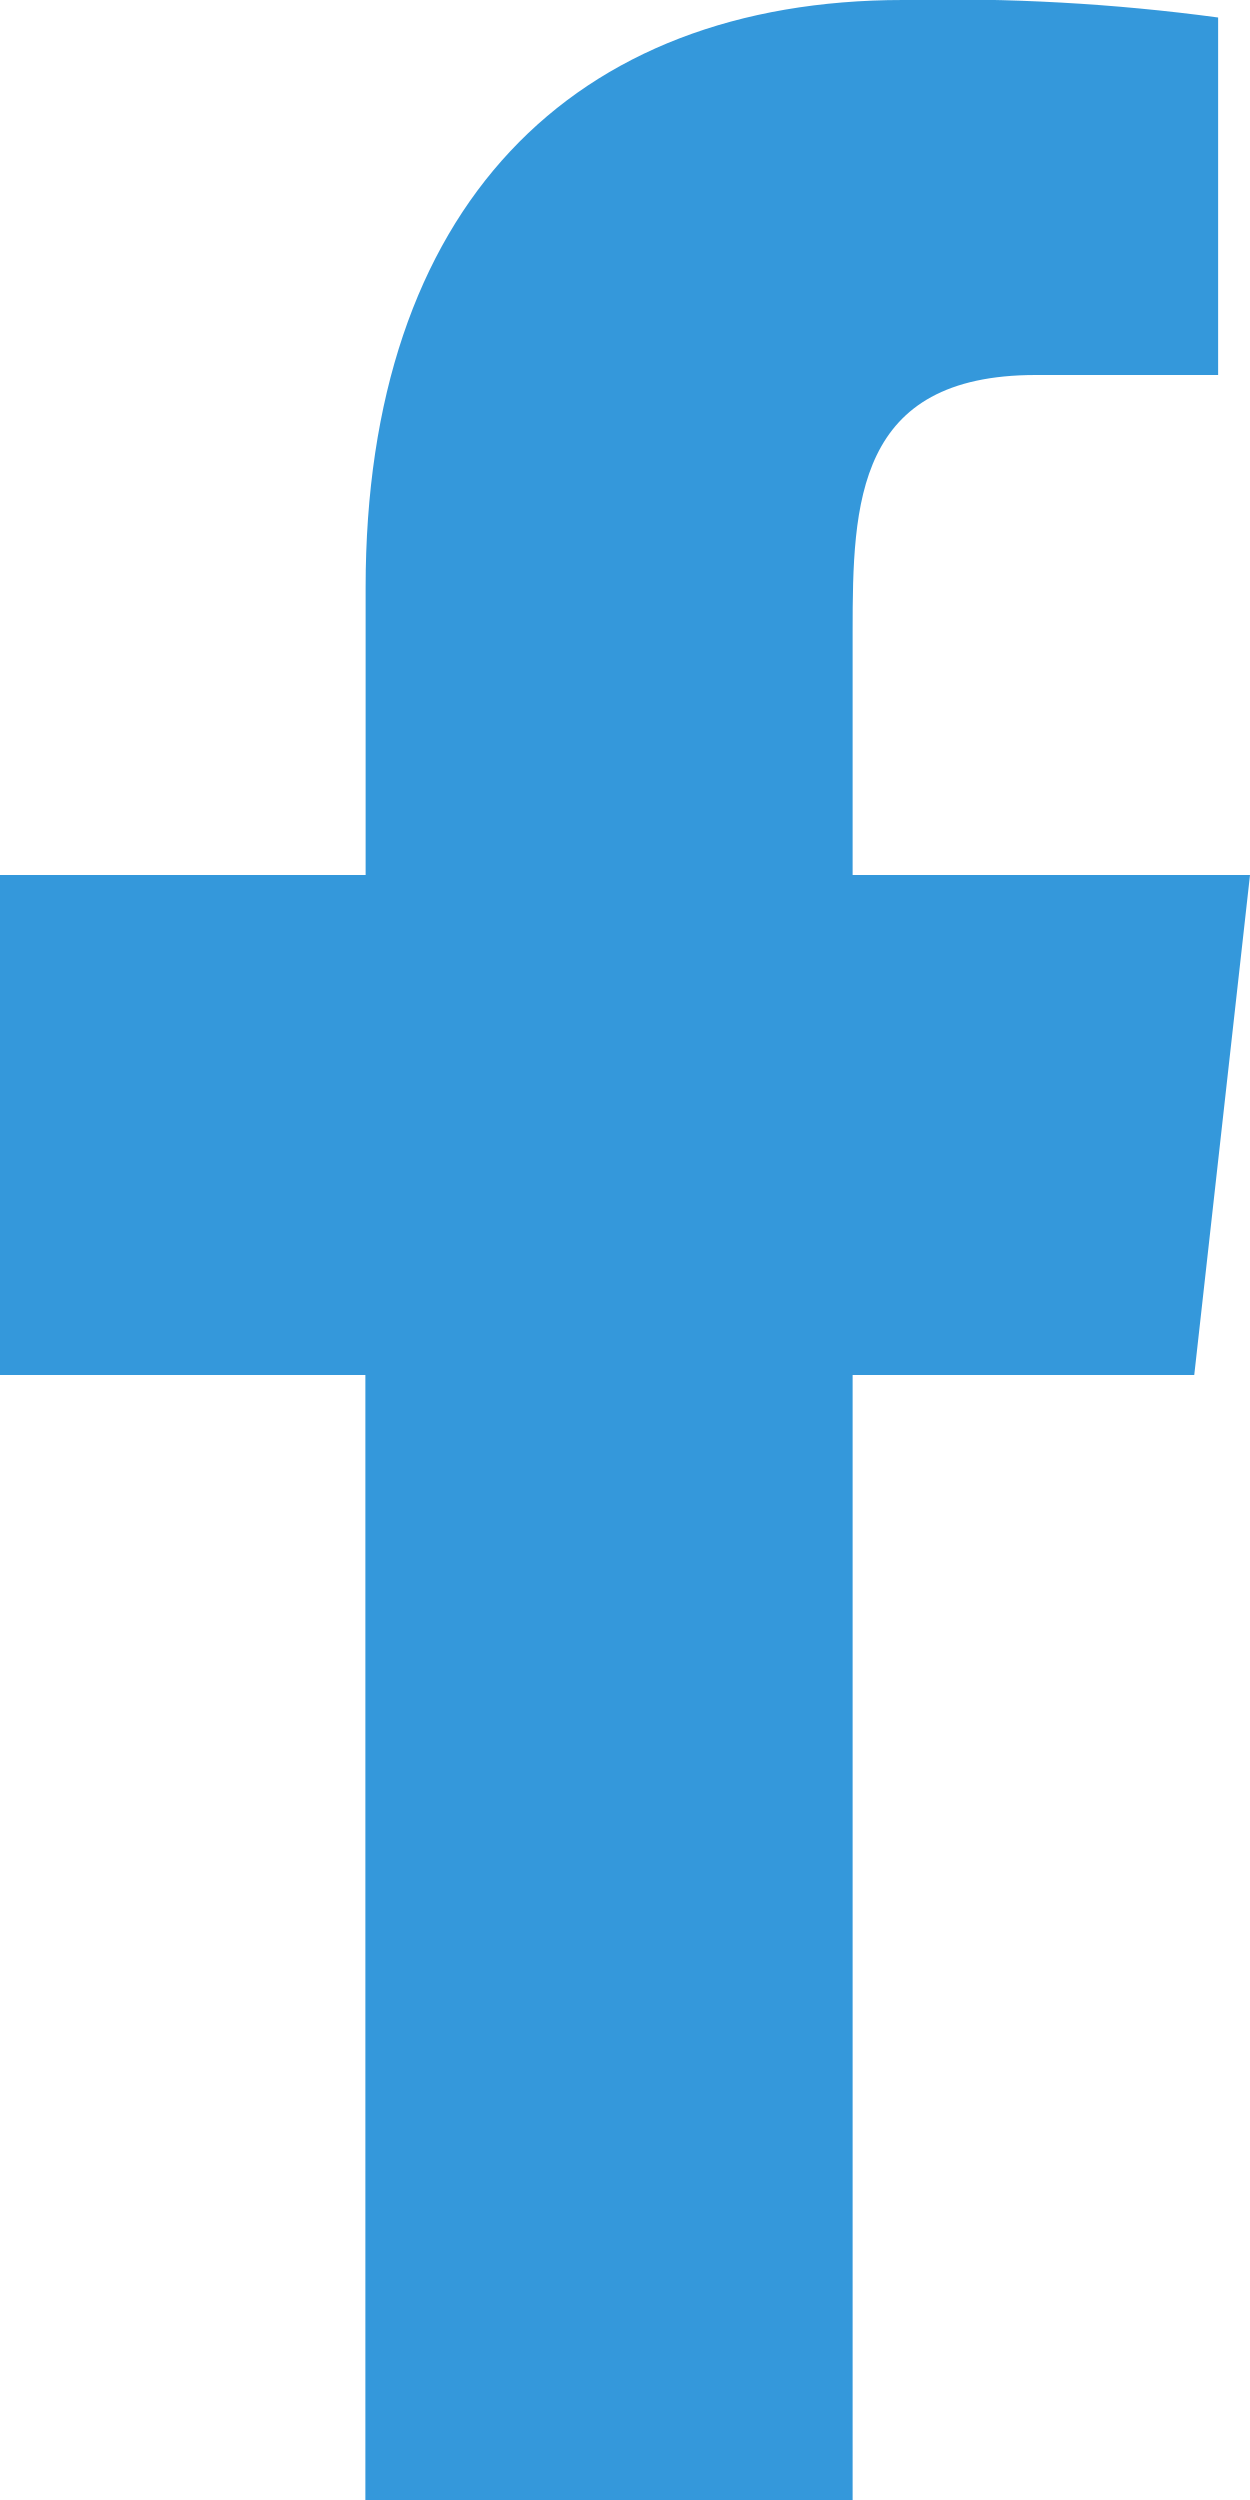
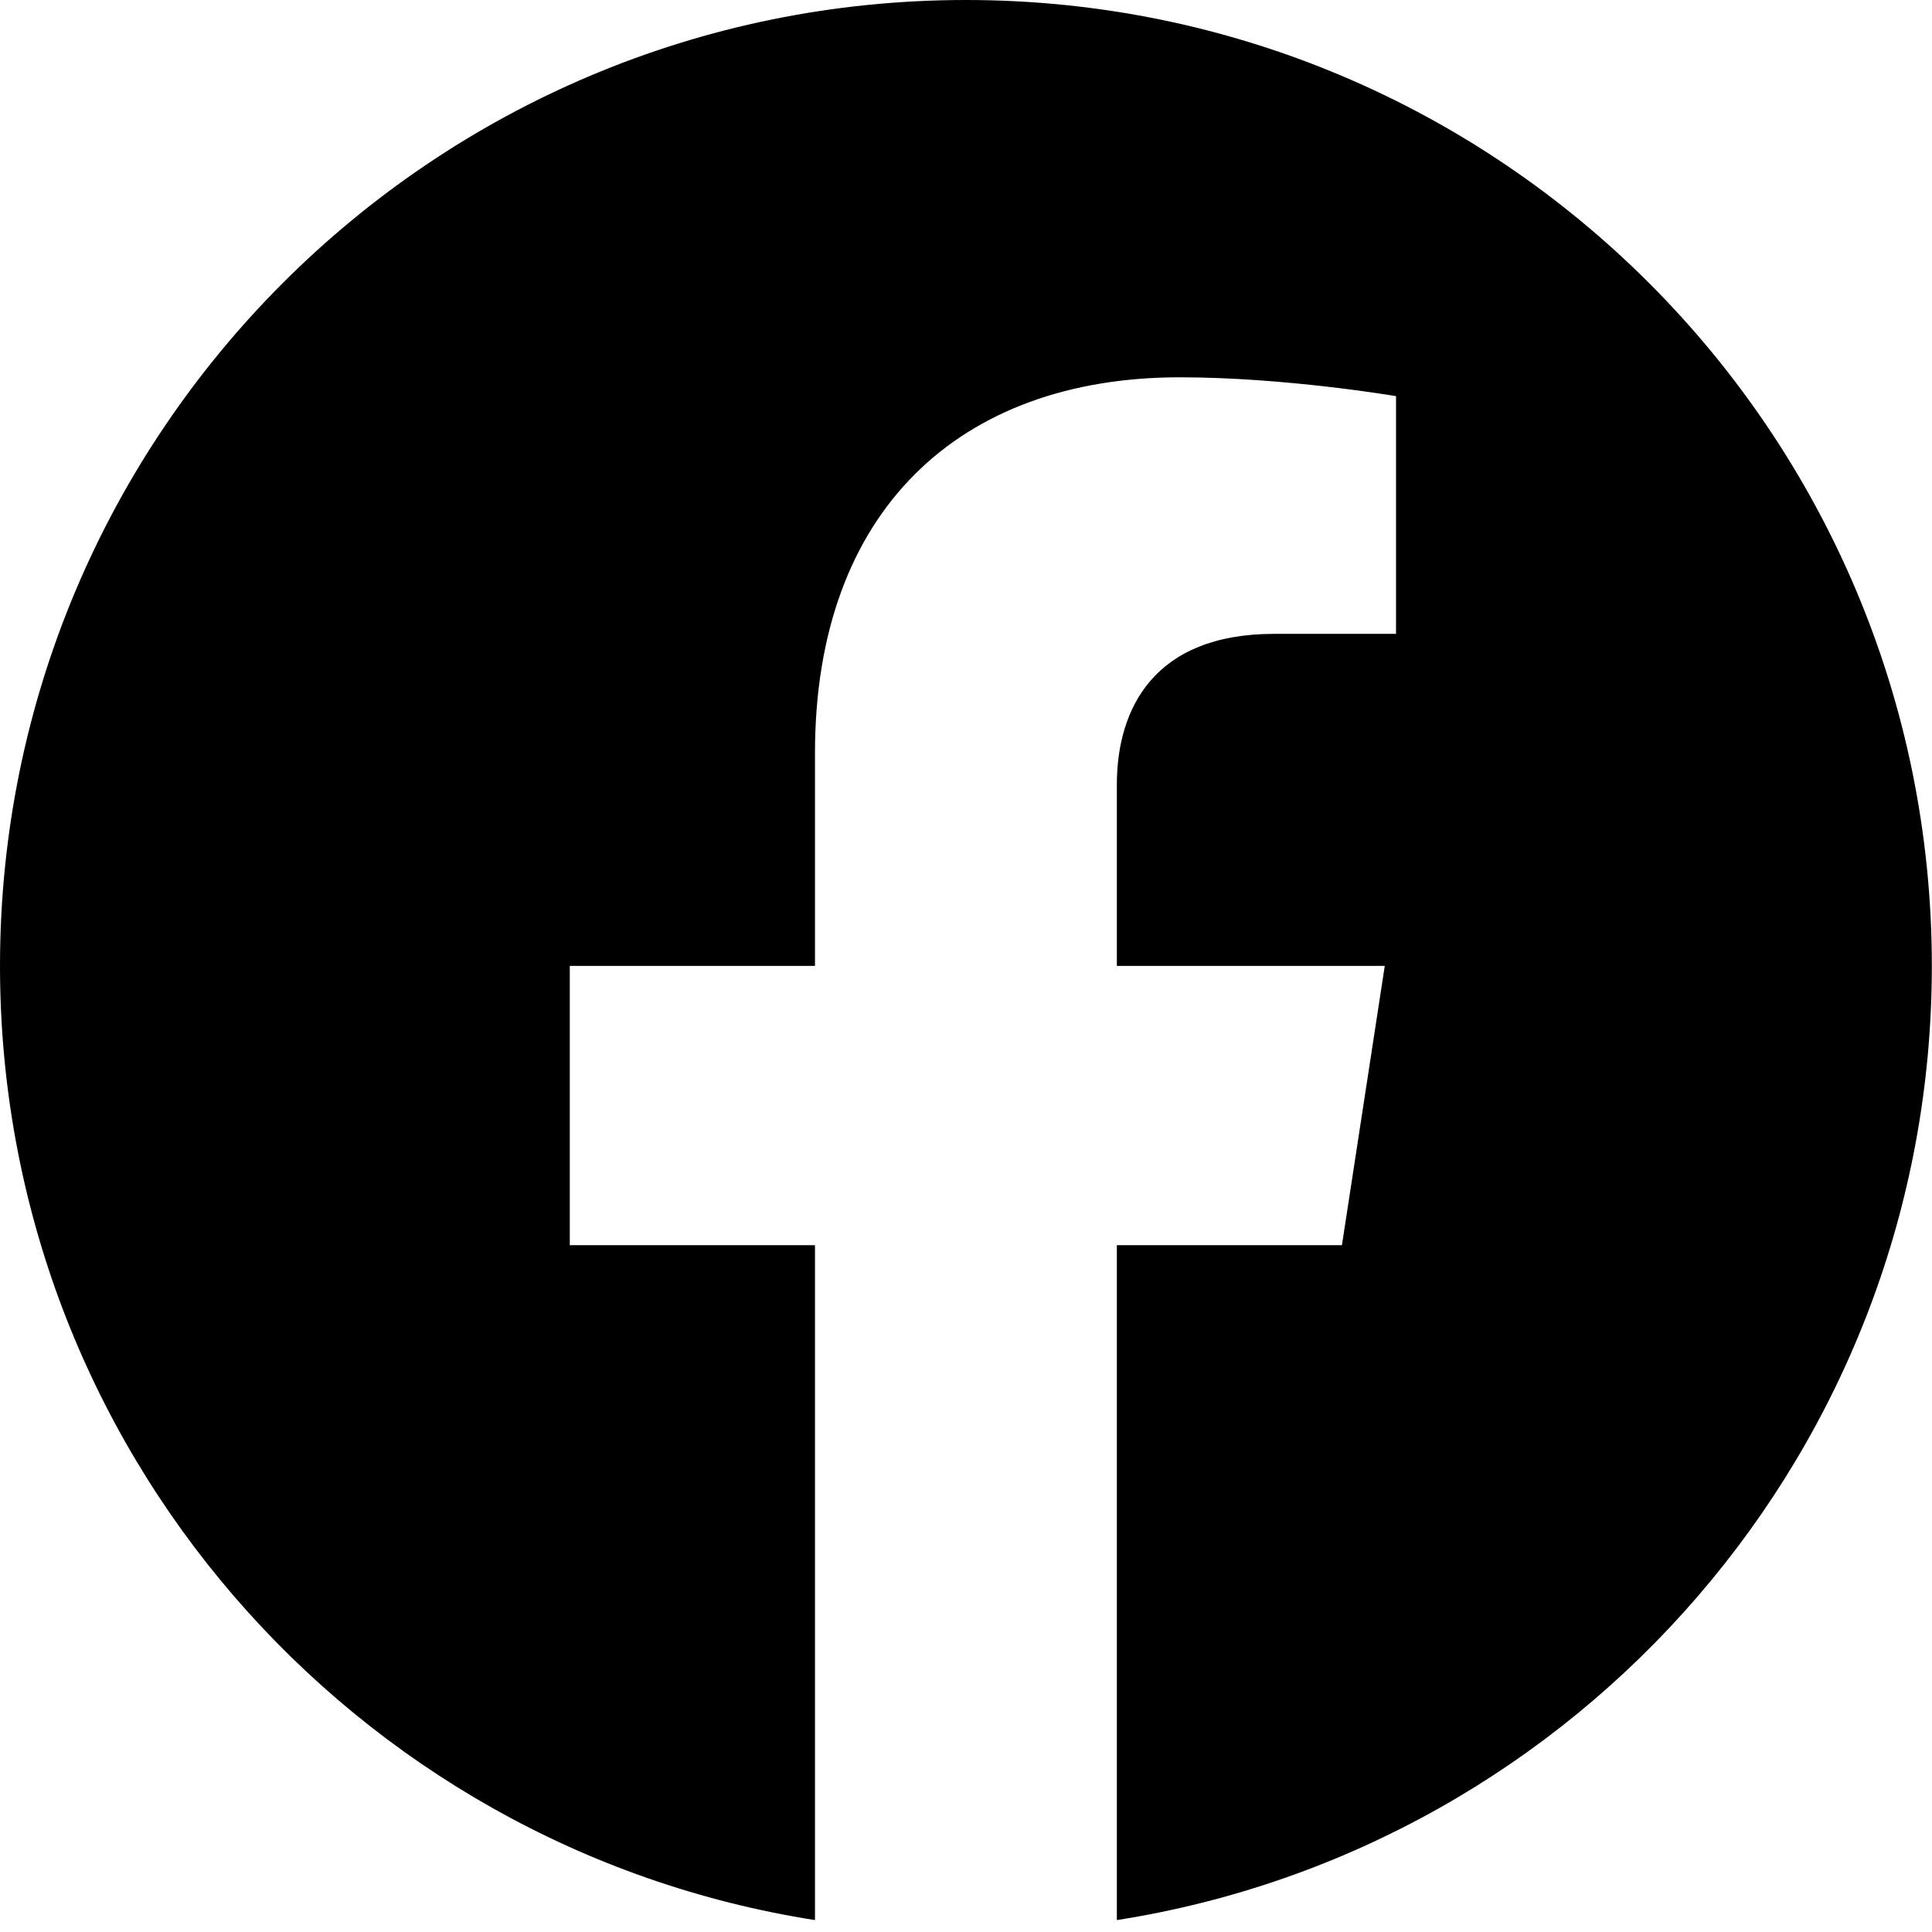
- <svg xmlns="http://www.w3.org/2000/svg" width="10" height="20" viewBox="0 0 10 20">
-   <defs>
-     <style>.a{fill:#3498db;fill-rule:evenodd;}</style>
-   </defs>
-   <g transform="translate(0 0)">
-     <path class="a" d="M335.821,7259v-9h2.733l.446-4h-3.179v-1.948c0-1.03.027-2.052,1.466-2.052h1.458v-2.86a16.137,16.137,0,0,0-2.52-.14c-2.645,0-4.3,1.657-4.3,4.7v2.3H329v4h2.923v9Z" transform="translate(-329 -7239)" />
-   </g>
+ <svg xmlns="http://www.w3.org/2000/svg" role="img" viewBox="0 0 24 24">
+   <path d="M23.998 11.999C23.998 5.372 18.626 0 11.999 0C5.372 0 0 5.372 0 11.999C0 17.988 4.388 22.952 10.124 23.852V15.468H7.078V11.999H10.124V9.356C10.124 6.348 11.916 4.687 14.656 4.687C15.969 4.687 17.342 4.921 17.342 4.921V7.874H15.829C14.339 7.874 13.874 8.799 13.874 9.748V11.999H17.202L16.67 15.468H13.874V23.852C19.61 22.952 23.998 17.988 23.998 11.999Z" />
</svg>
